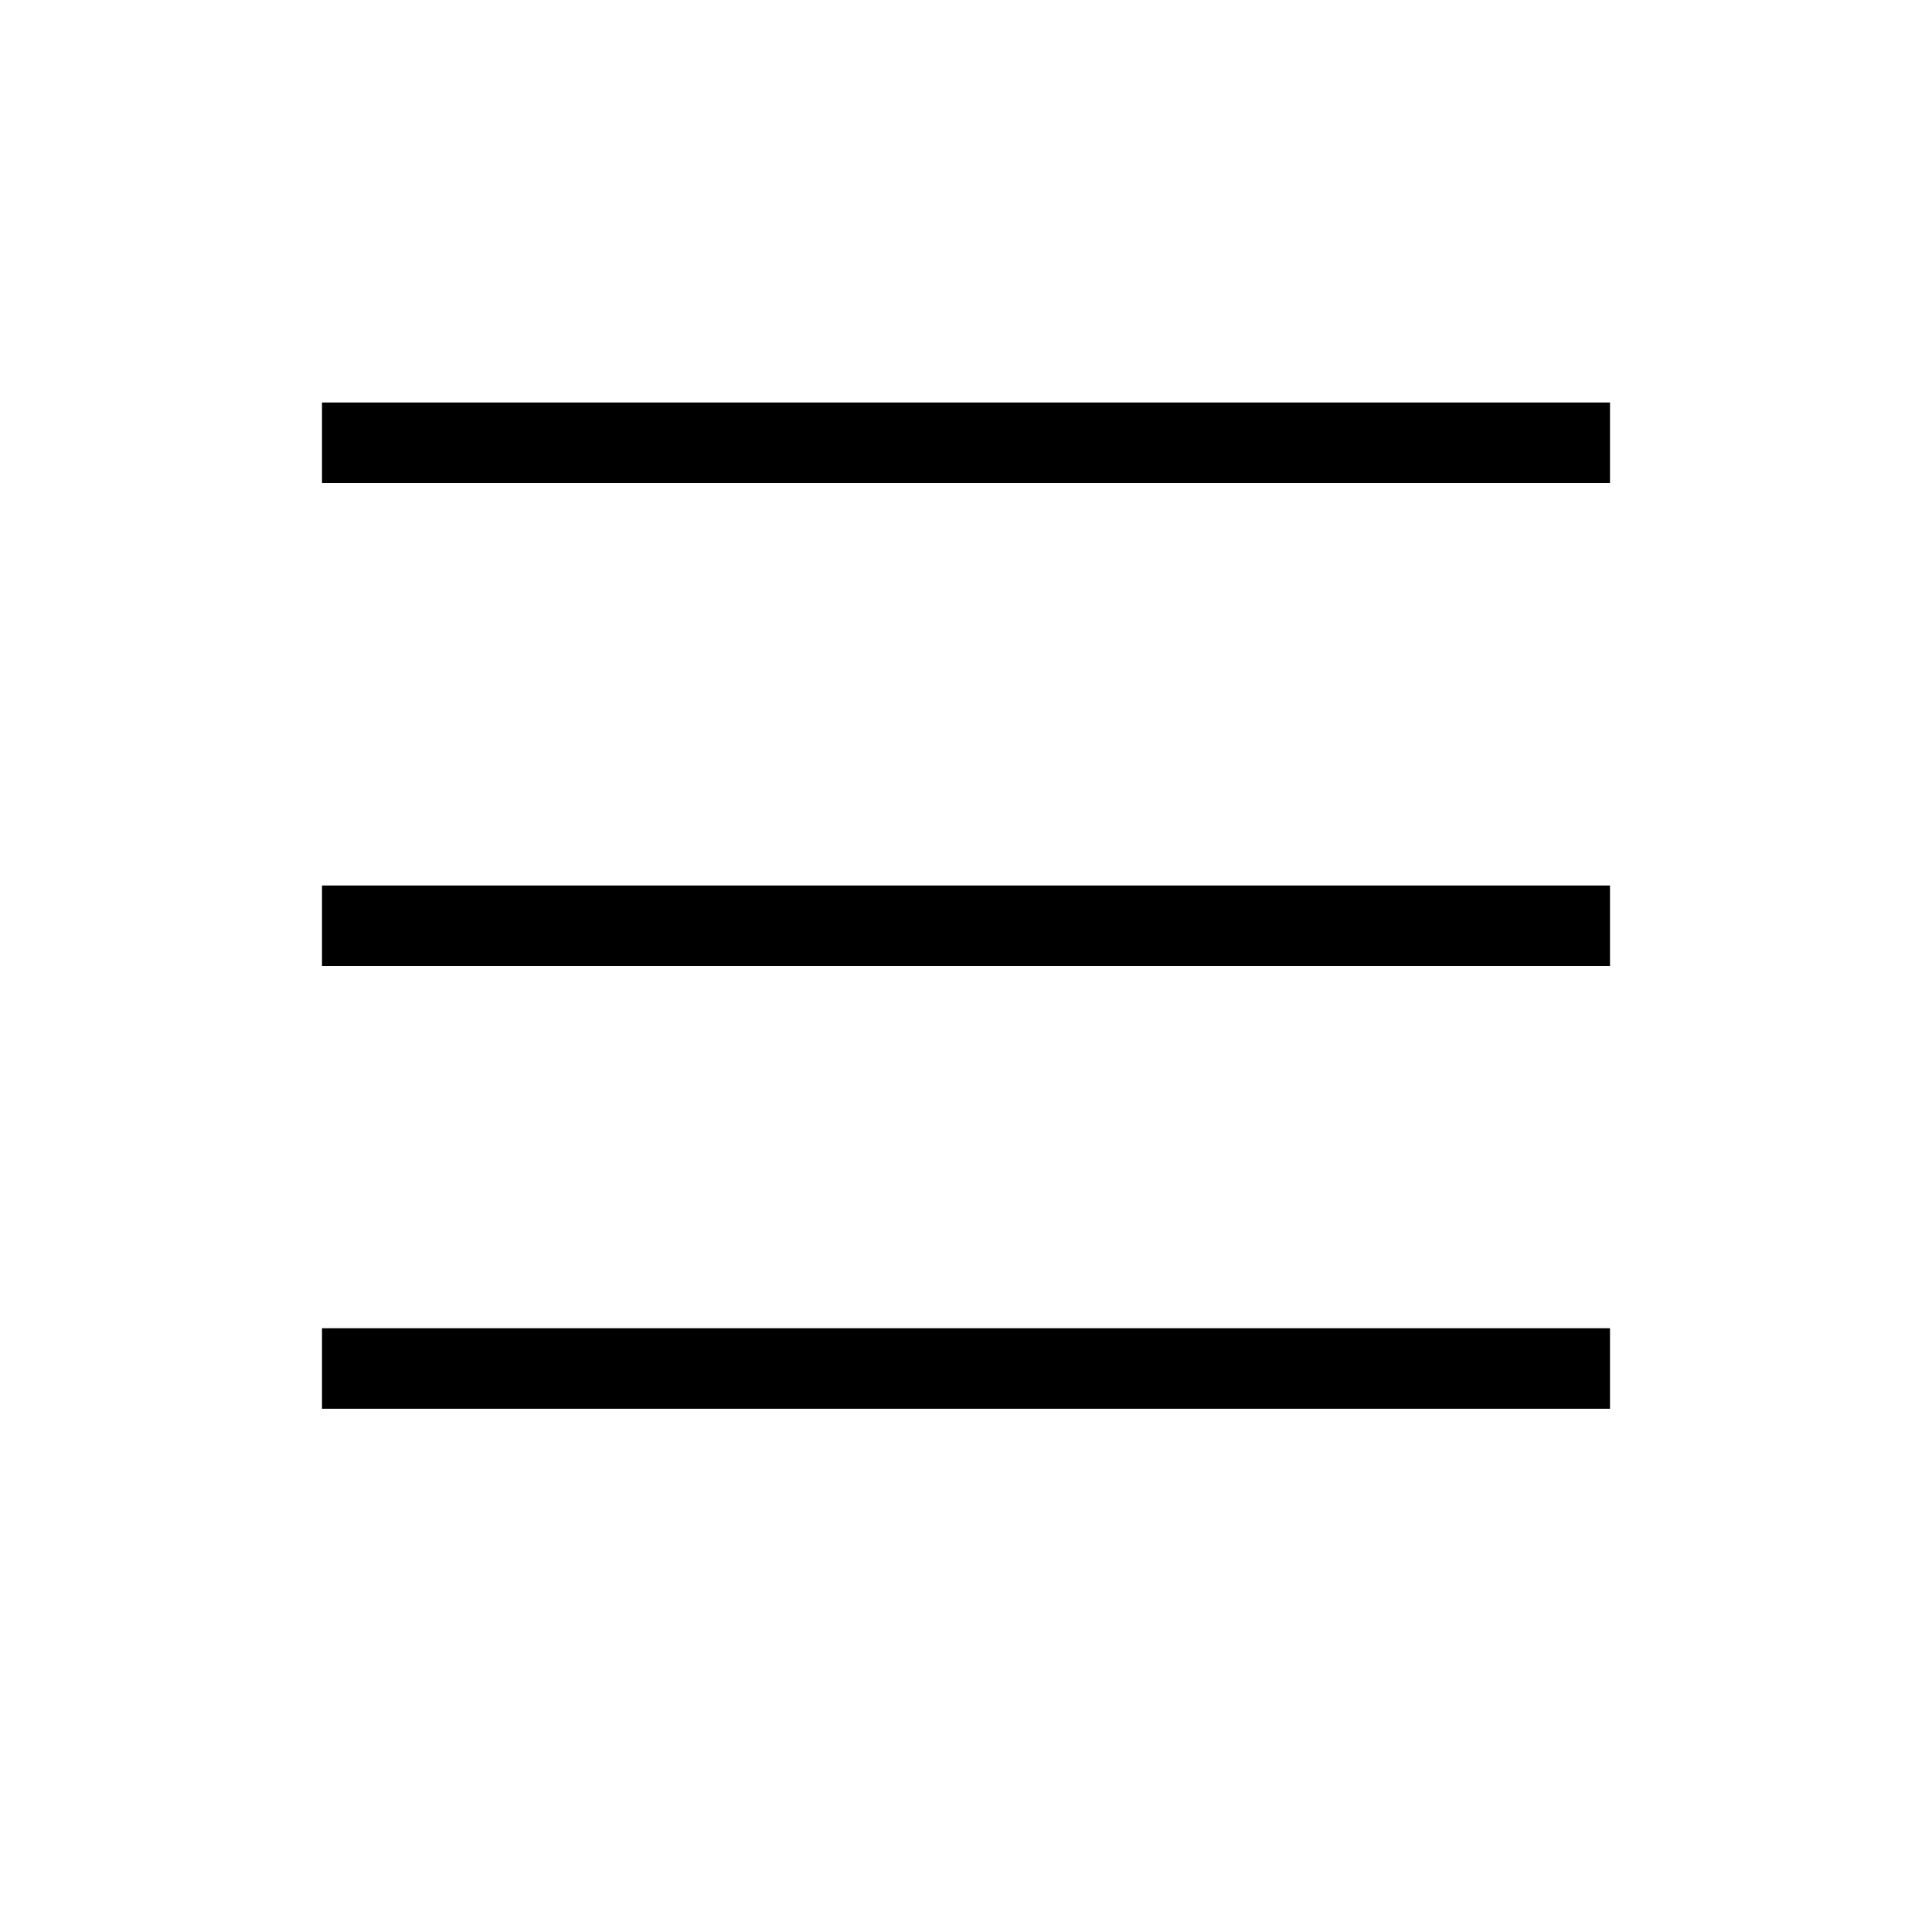
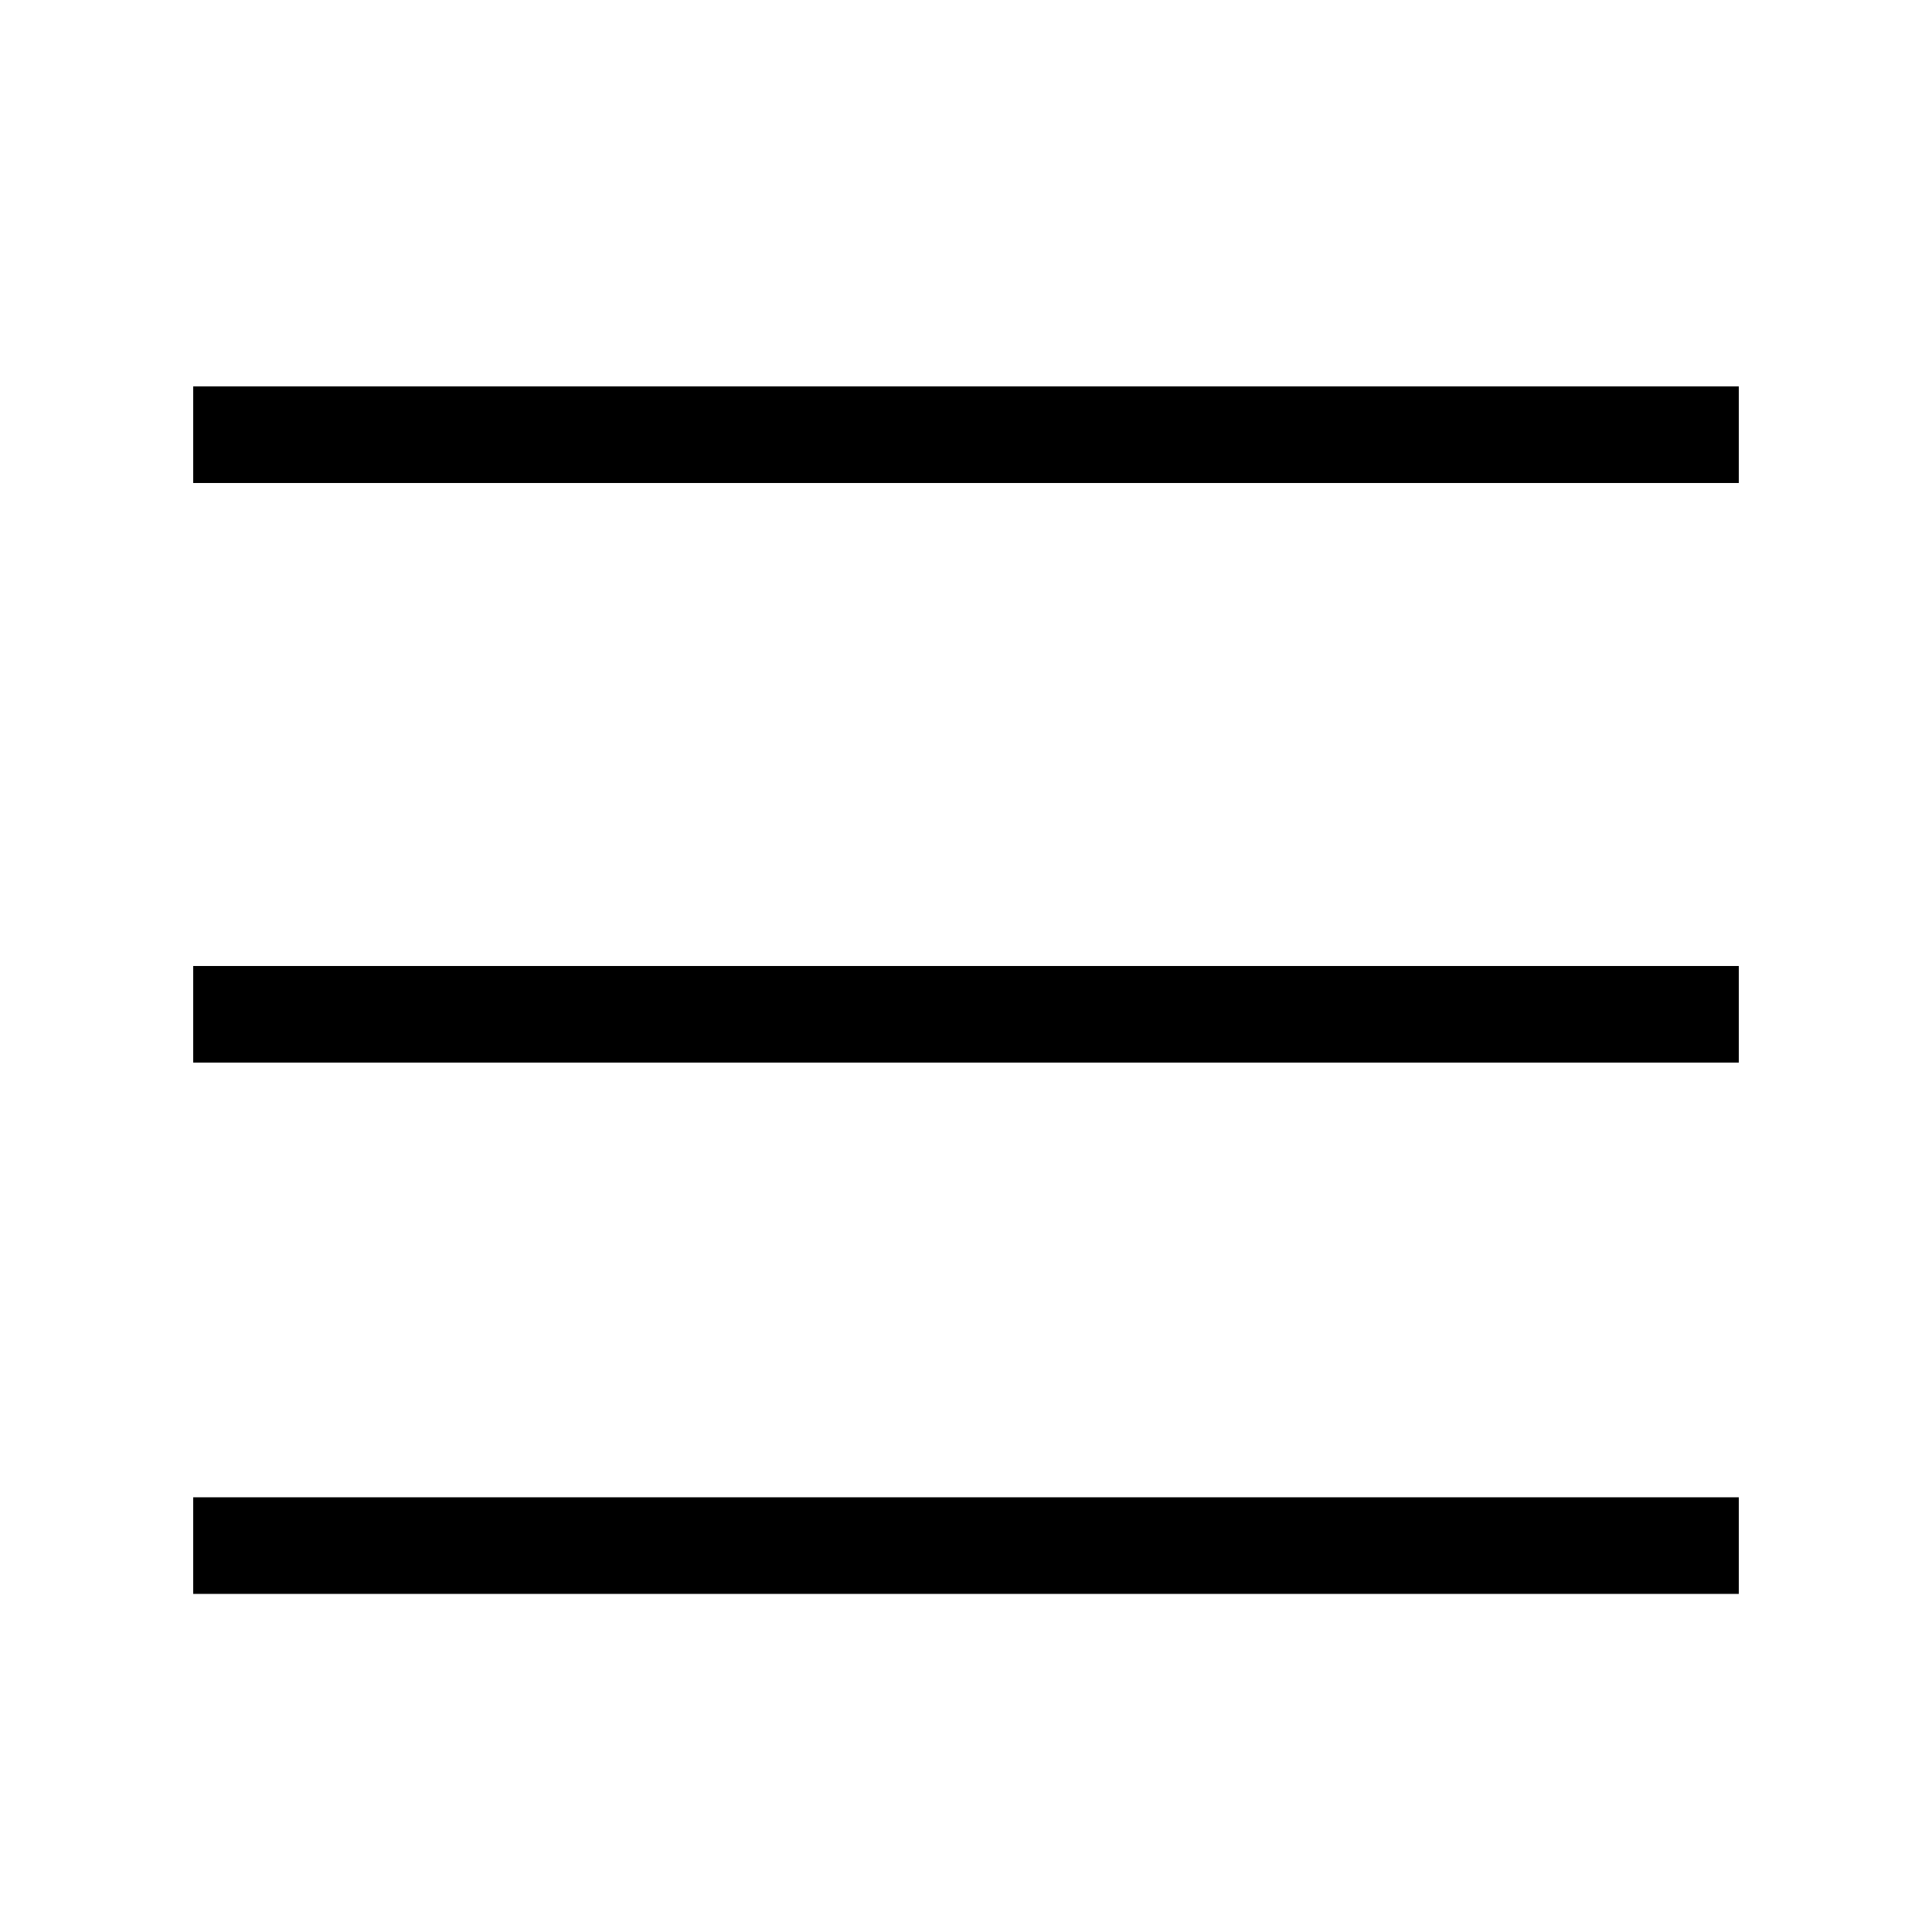
- <svg xmlns="http://www.w3.org/2000/svg" version="1.1" width="48" height="48" viewBox="0 0 48 48" enable-background="new 0 0 24.00 24.00" xml:space="preserve" id="svg4">
+ <svg xmlns="http://www.w3.org/2000/svg" version="1.1" width="48" height="48" viewBox="4 2 40 40" enable-background="new 0 0 24.00 24.00" xml:space="preserve" id="svg4">
  <defs id="defs8" />
  <path style="fill:none;stroke:#000000;stroke-width:2;stroke-linecap:butt;stroke-linejoin:miter;stroke-opacity:1" d="M 8,11 H 40" id="path835" />
  <path style="fill:none;stroke:#000000;stroke-width:2;stroke-linecap:butt;stroke-linejoin:miter;stroke-opacity:1" d="M 8,23 H 40" id="path837" />
  <path style="fill:none;stroke:#000000;stroke-width:2;stroke-linecap:butt;stroke-linejoin:miter;stroke-opacity:1" d="M 8,34 H 40" id="path839" />
</svg>
